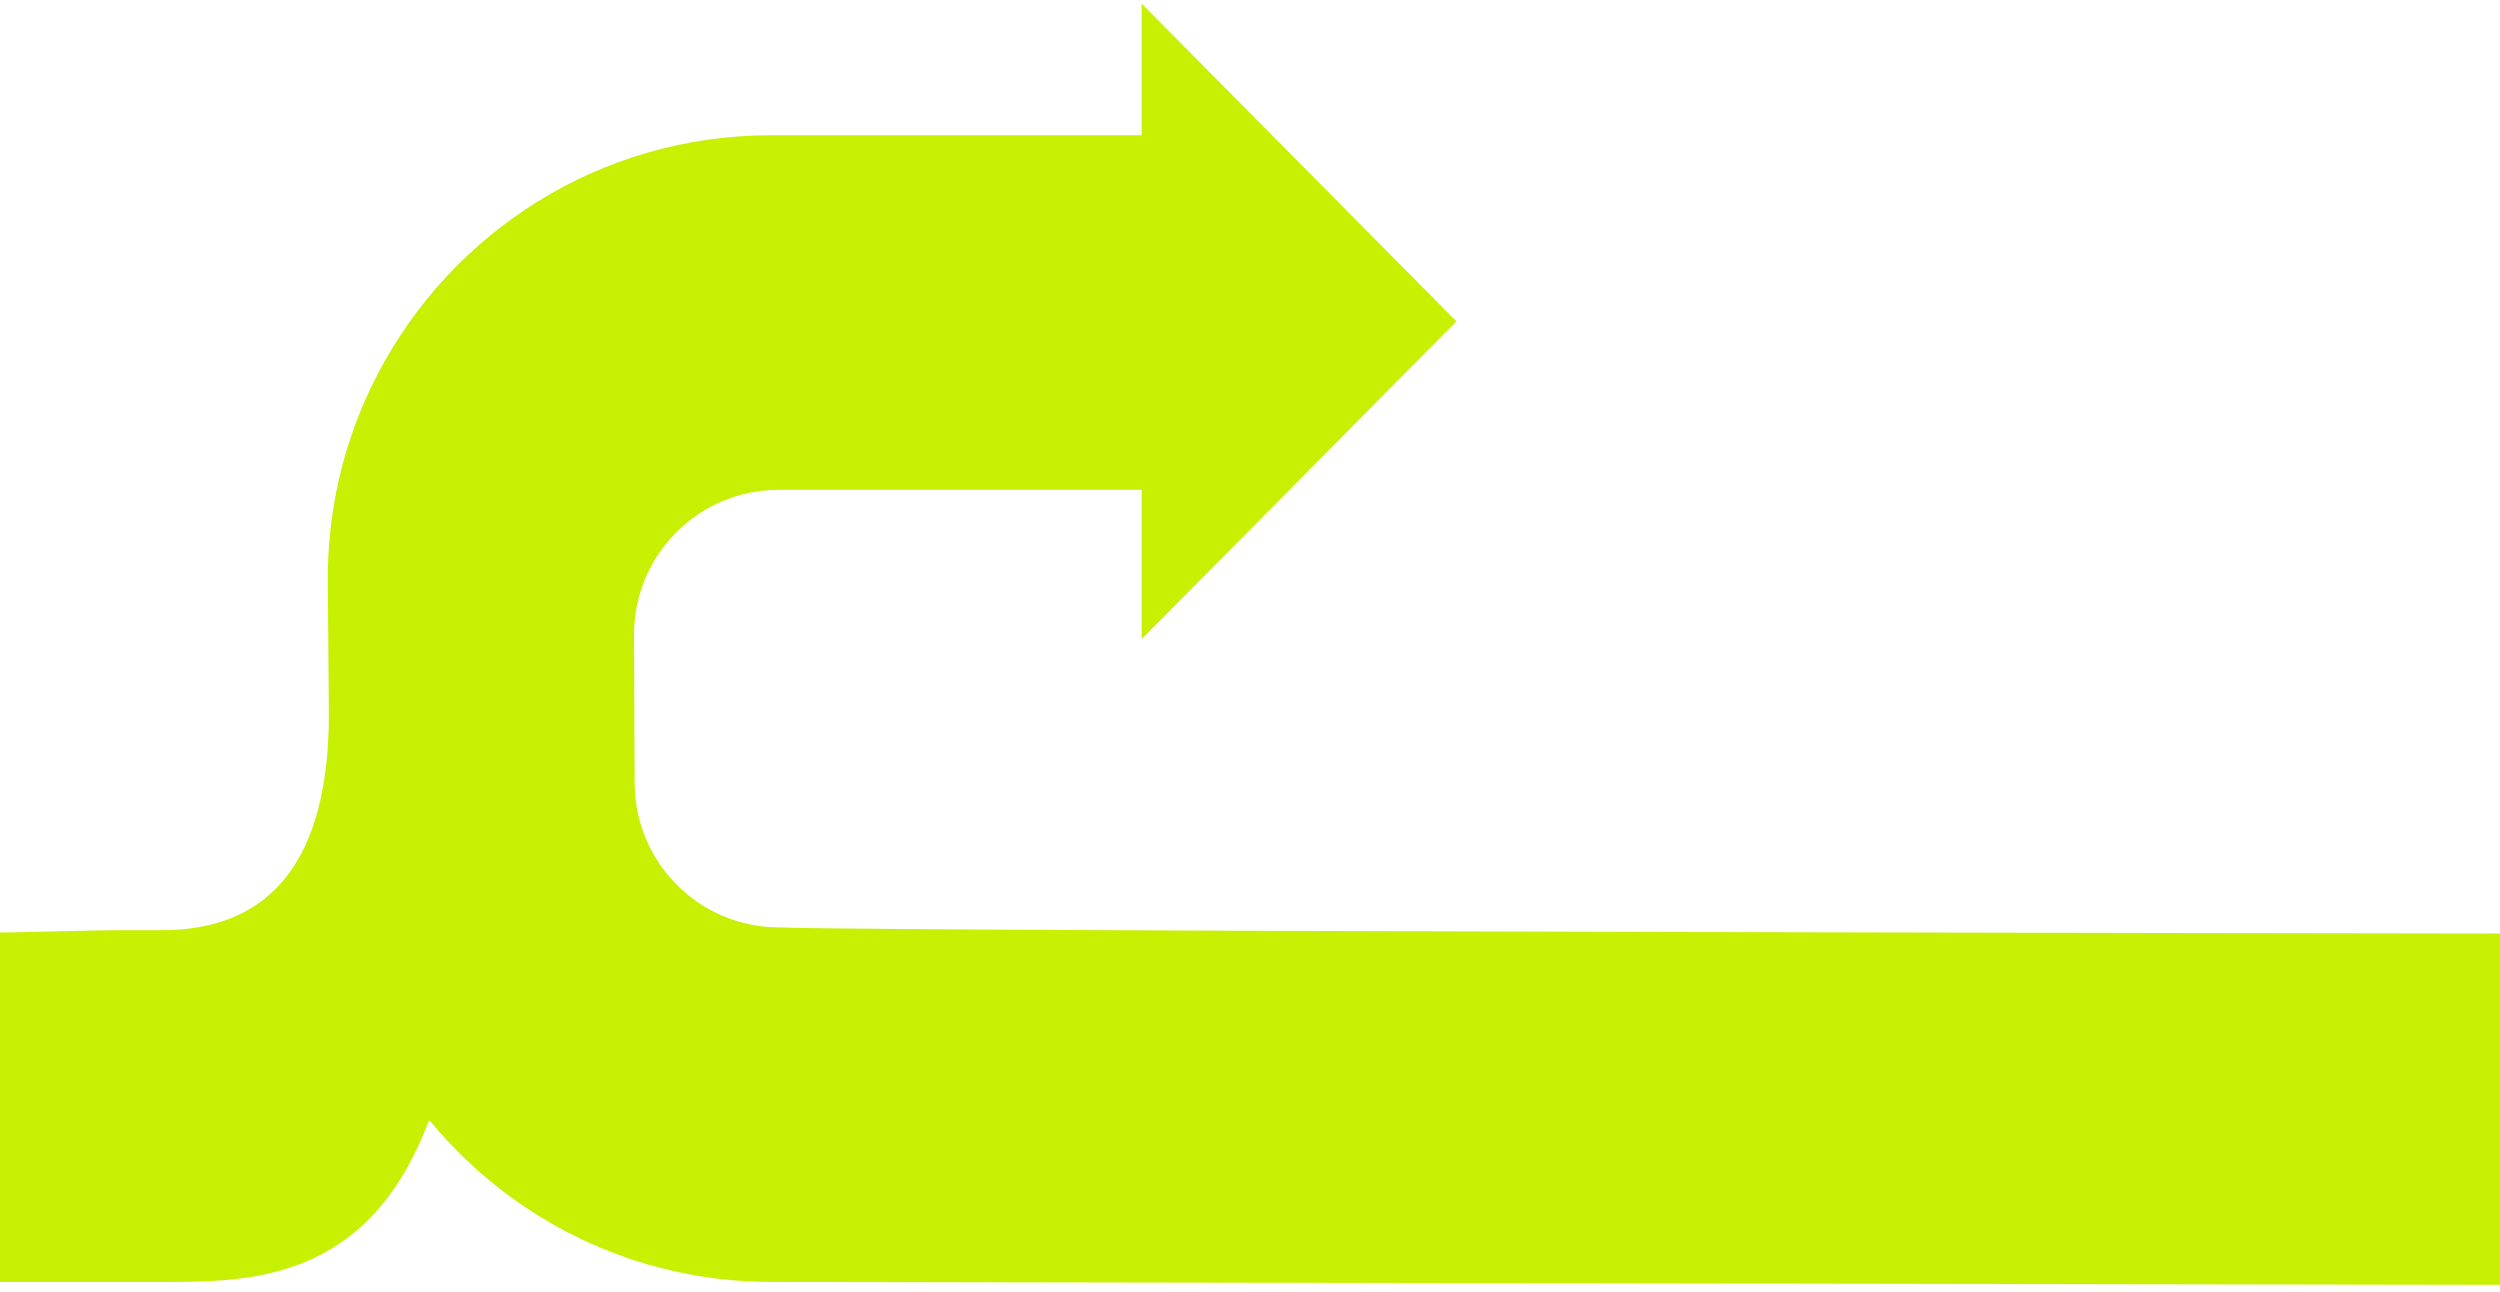
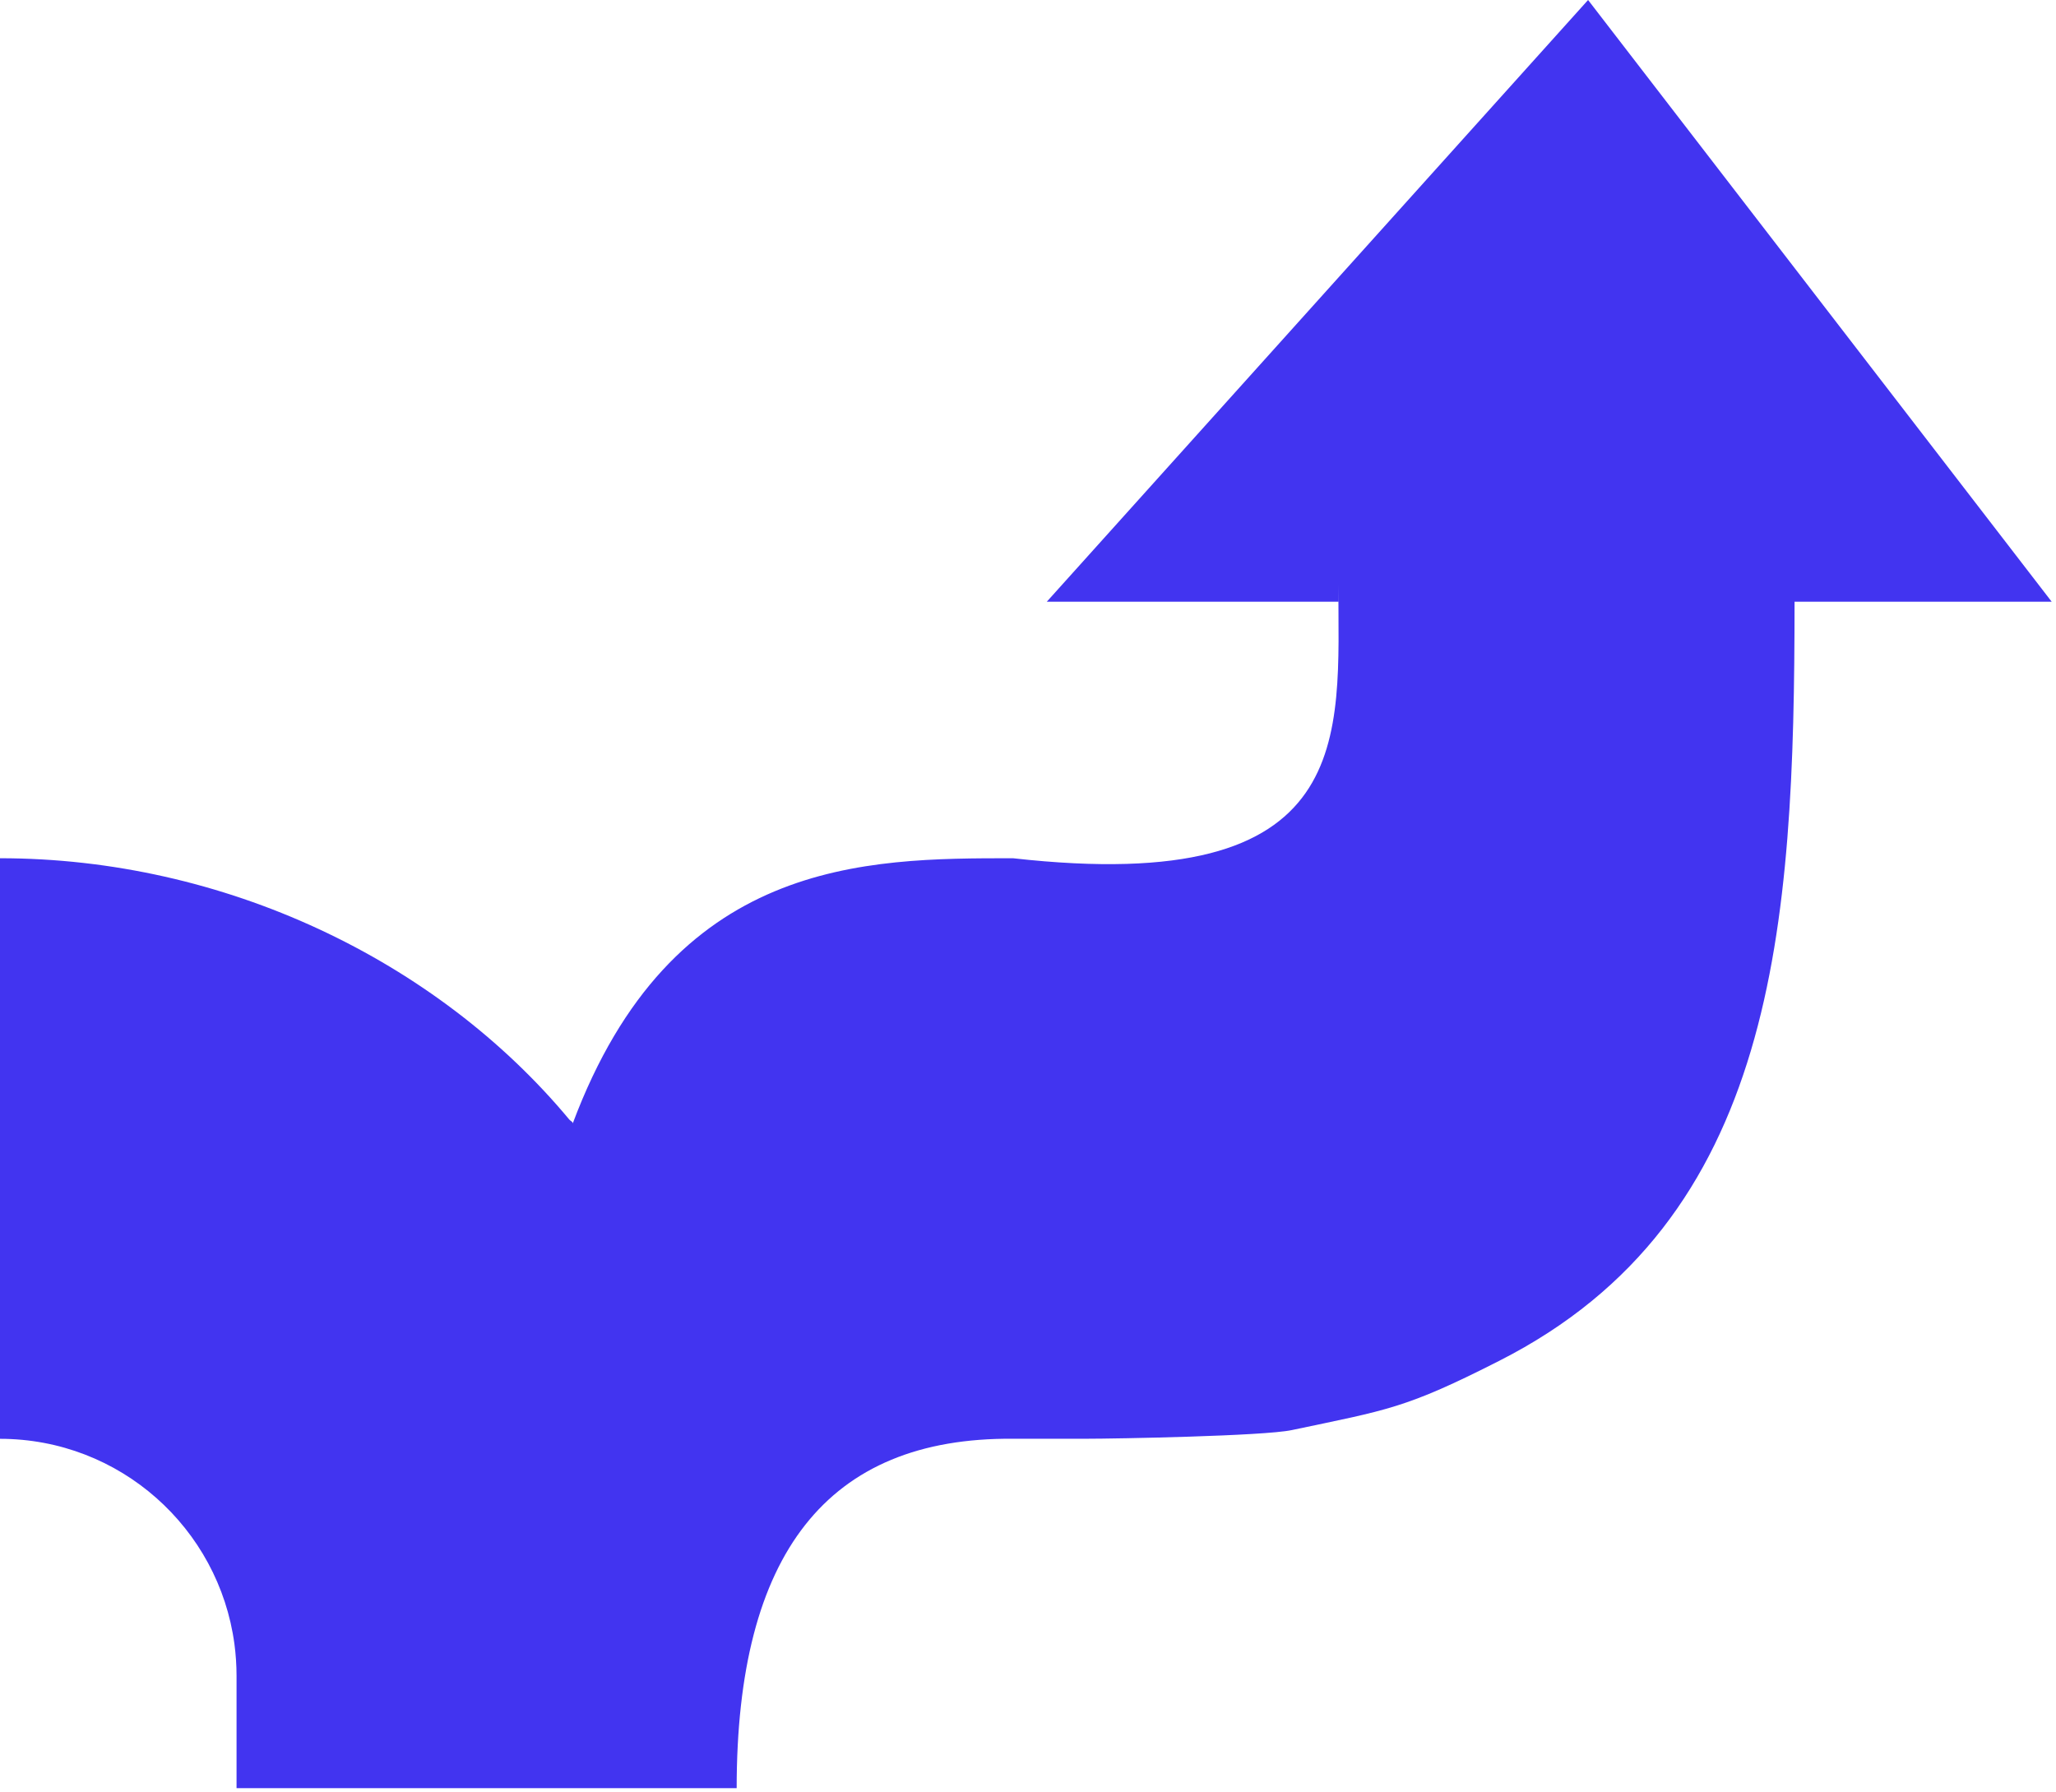
- <svg xmlns="http://www.w3.org/2000/svg" width="393" height="203" viewBox="0 0 393 203" fill="none">
-   <path d="M99.969 126.084C101.464 137.206 110.978 145.783 122.5 145.783C140.333 146.62 540.946 146.924 548.105 146.924L548.105 202.217C527.55 202.217 124.779 201.521 121.264 201.521C99.765 201.521 80.541 191.763 67.776 176.429C67.671 176.303 67.397 176.204 67.461 176.043C57.919 201.528 39.397 201.528 25.137 201.528L-19.723 201.528L-19.723 146.62L-1.647 146.62C1.113 146.62 15.224 146.228 18.154 146.228L25.083 146.228C42.945 146.376 51.698 134.745 51.698 112.241L51.528 90.99C51.528 88.537 51.647 86.118 51.9 83.728C52.812 74.841 55.403 66.447 59.342 58.868C70.941 36.518 94.267 21.261 121.158 21.261L179.472 21.261L179.472 0.57L228.943 50.516L179.472 100.461L179.472 77L122.401 77C109.847 77 99.666 87.194 99.666 99.765L99.765 123.011C99.765 124.052 99.835 125.078 99.969 126.084Z" fill="#C8F003" />
+ <svg xmlns="http://www.w3.org/2000/svg" width="210" height="183" viewBox="0 0 210 183" fill="none">
+   <path d="M23.944 167.918C22.355 156.087 12.245 146.962 0 146.962L-2.8257e-06 118L0 87.661C22.847 87.661 44.59 98.049 58.156 114.361C58.267 114.496 58.558 114.6 58.491 114.772C68.632 87.661 88.315 87.661 103.47 87.661C138.833 91.636 136.698 75.273 136.698 59.677L136.698 61.459L106.92 61.459L162.207 -0.001L209.559 61.459L183.296 61.459C183.288 94.771 181.452 124.611 153.15 138.986C143.531 143.88 141.765 143.998 131.933 146.072C129.063 146.677 114.002 146.955 110.887 146.955L103.47 146.955C84.487 146.798 75.243 158.704 75.243 182.645L24.161 182.645L24.161 171.187C24.161 170.08 24.086 168.988 23.944 167.918Z" fill="#4234F0" />
</svg>
